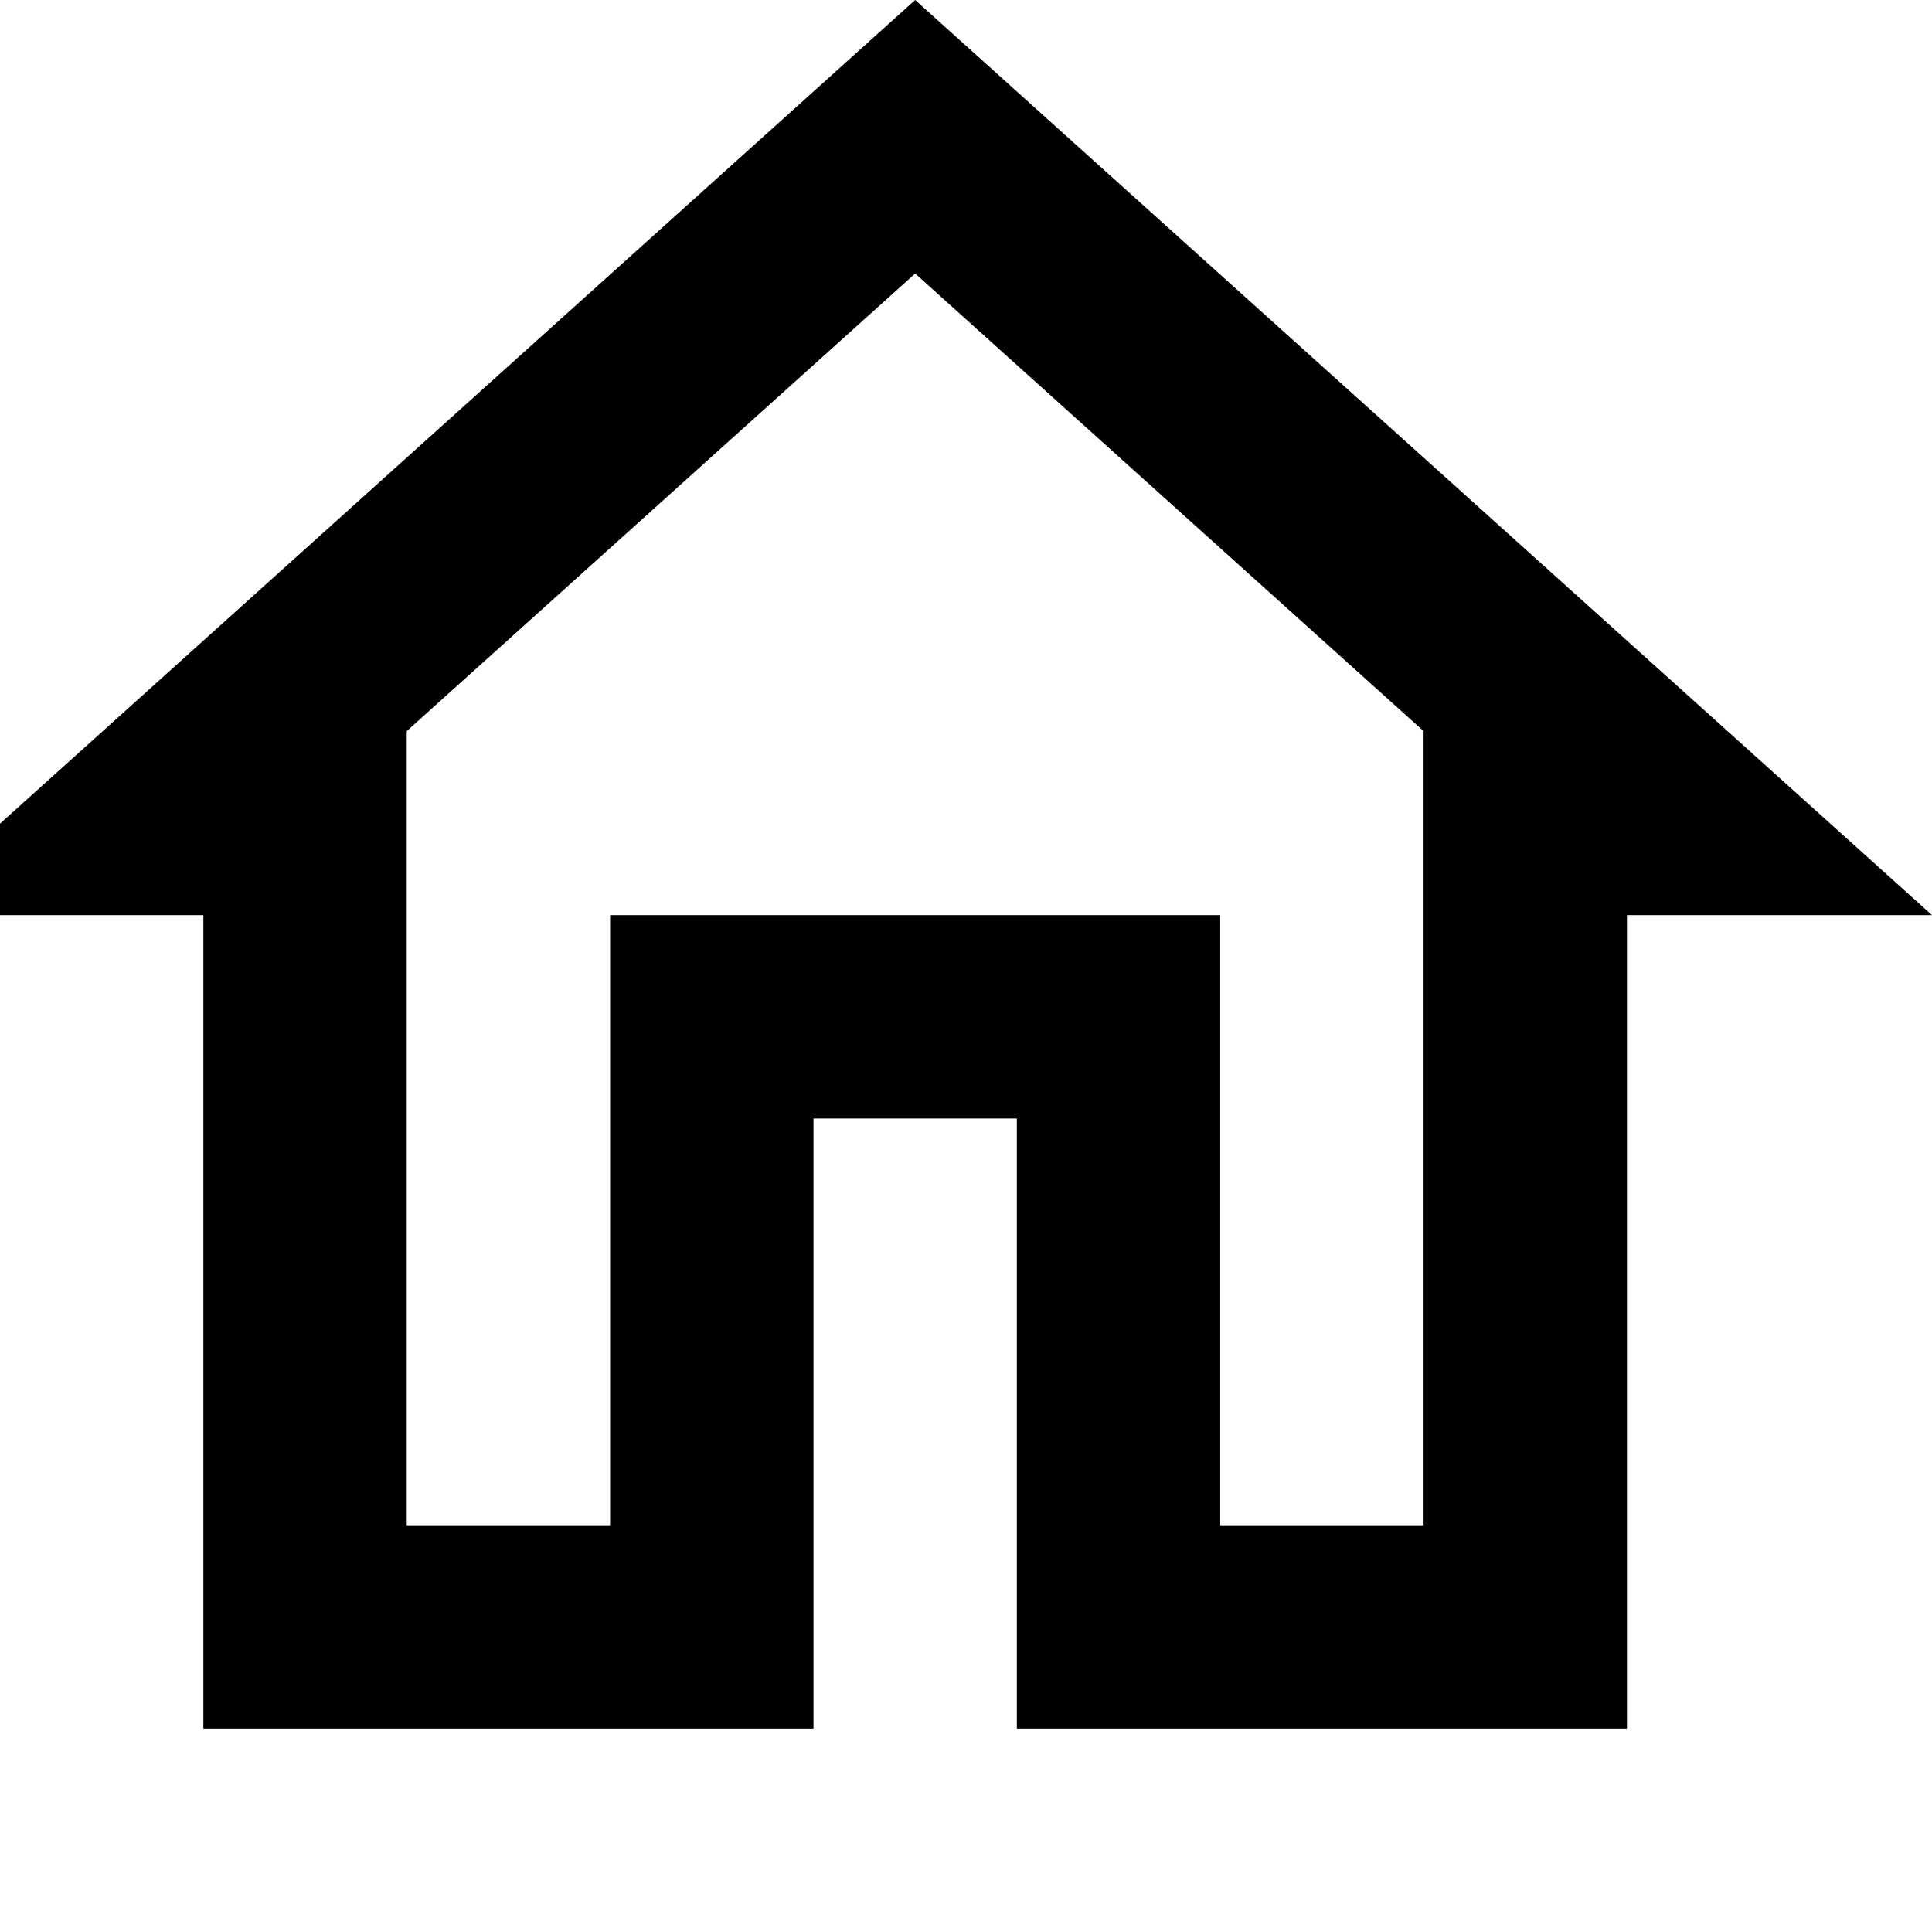
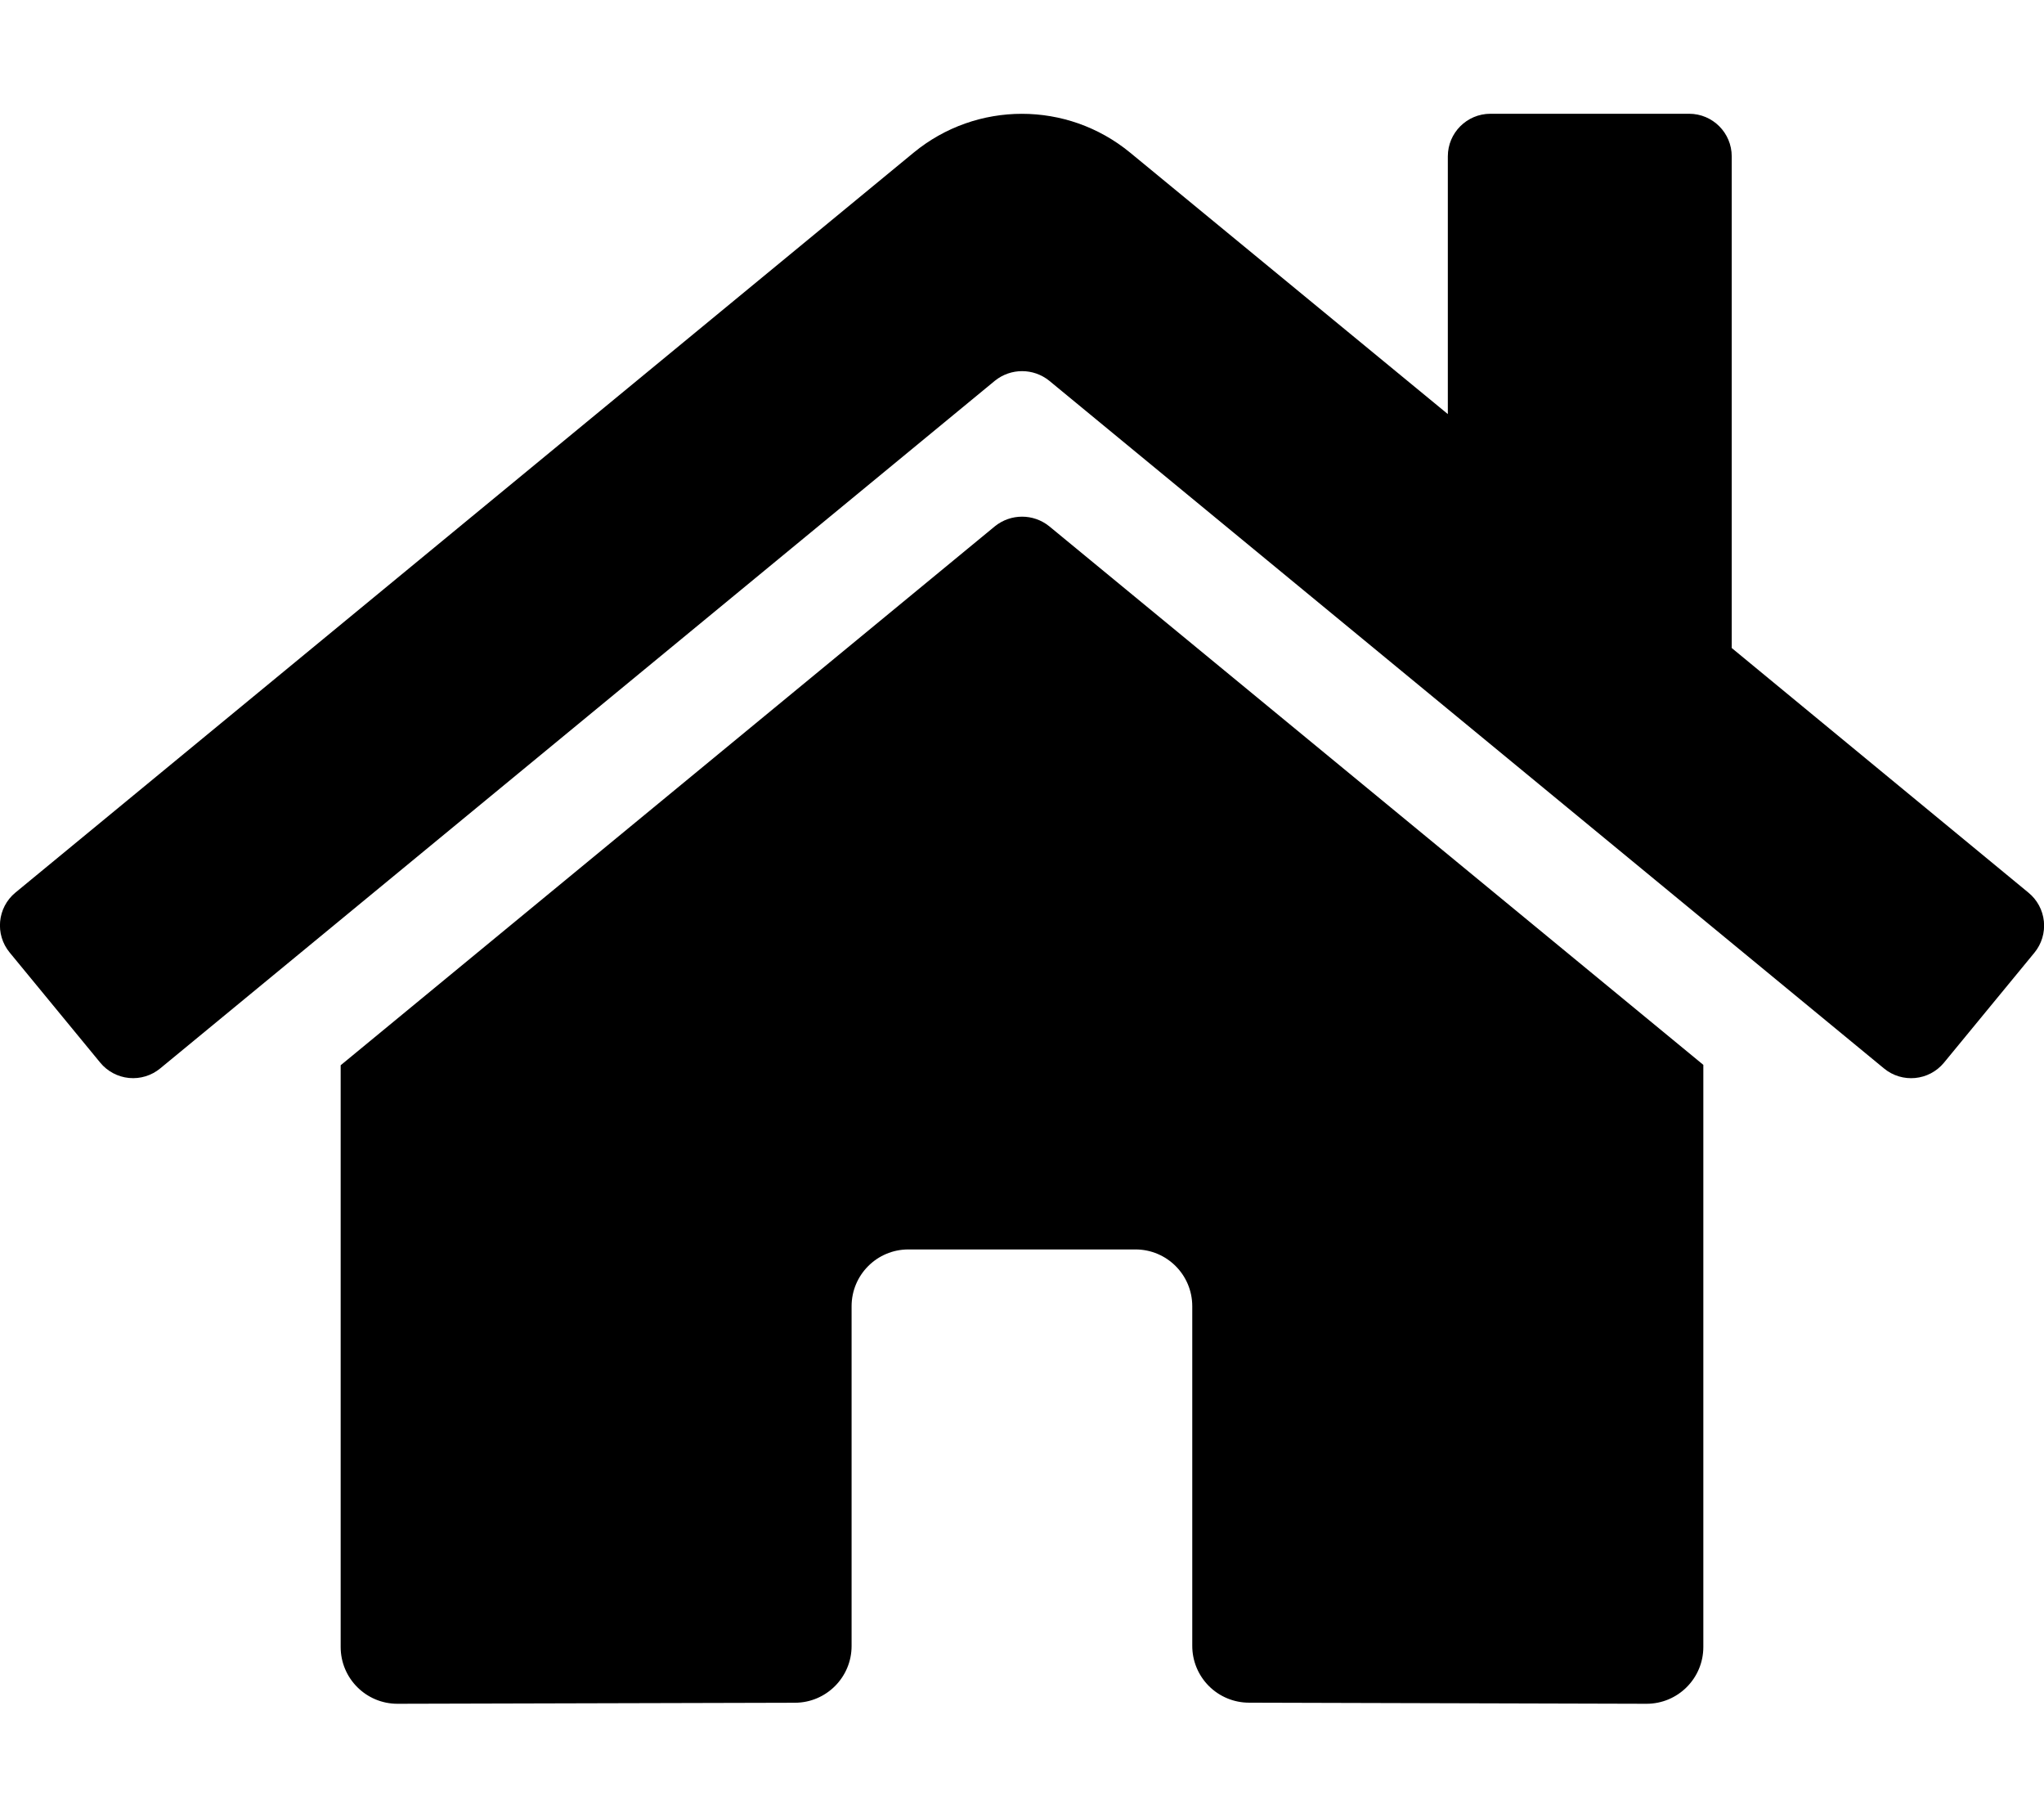
- <svg xmlns="http://www.w3.org/2000/svg" height="24" viewBox="3 3 19 19" width="24">
-   <path d="M0 0h24v24H0V0z" fill="none" />
-   <path d="M12 5.69l5 4.5V18h-2v-6H9v6H7v-7.81l5-4.5M12 3L2 12h3v8h6v-6h2v6h6v-8h3L12 3z" />
+ <svg xmlns="http://www.w3.org/2000/svg" aria-hidden="true" focusable="false" data-prefix="fas" data-icon="home" class="svg-inline--fa fa-home fa-w-18" role="img" viewBox="0 0 576 512">
+   <path fill="currentColor" d="M280.37 148.26L96 300.11V464a16 16 0 0 0 16 16l112.06-.29a16 16 0 0 0 15.92-16V368a16 16 0 0 1 16-16h64a16 16 0 0 1 16 16v95.64a16 16 0 0 0 16 16.05L464 480a16 16 0 0 0 16-16V300L295.67 148.26a12.19 12.19 0 0 0-15.3 0zM571.6 251.47L488 182.56V44.05a12 12 0 0 0-12-12h-56a12 12 0 0 0-12 12v72.61L318.47 43a48 48 0 0 0-61 0L4.34 251.47a12 12 0 0 0-1.6 16.9l25.5 31A12 12 0 0 0 45.15 301l235.22-193.74a12.19 12.19 0 0 1 15.3 0L530.9 301a12 12 0 0 0 16.9-1.6l25.5-31a12 12 0 0 0-1.7-16.93z" />
</svg>
